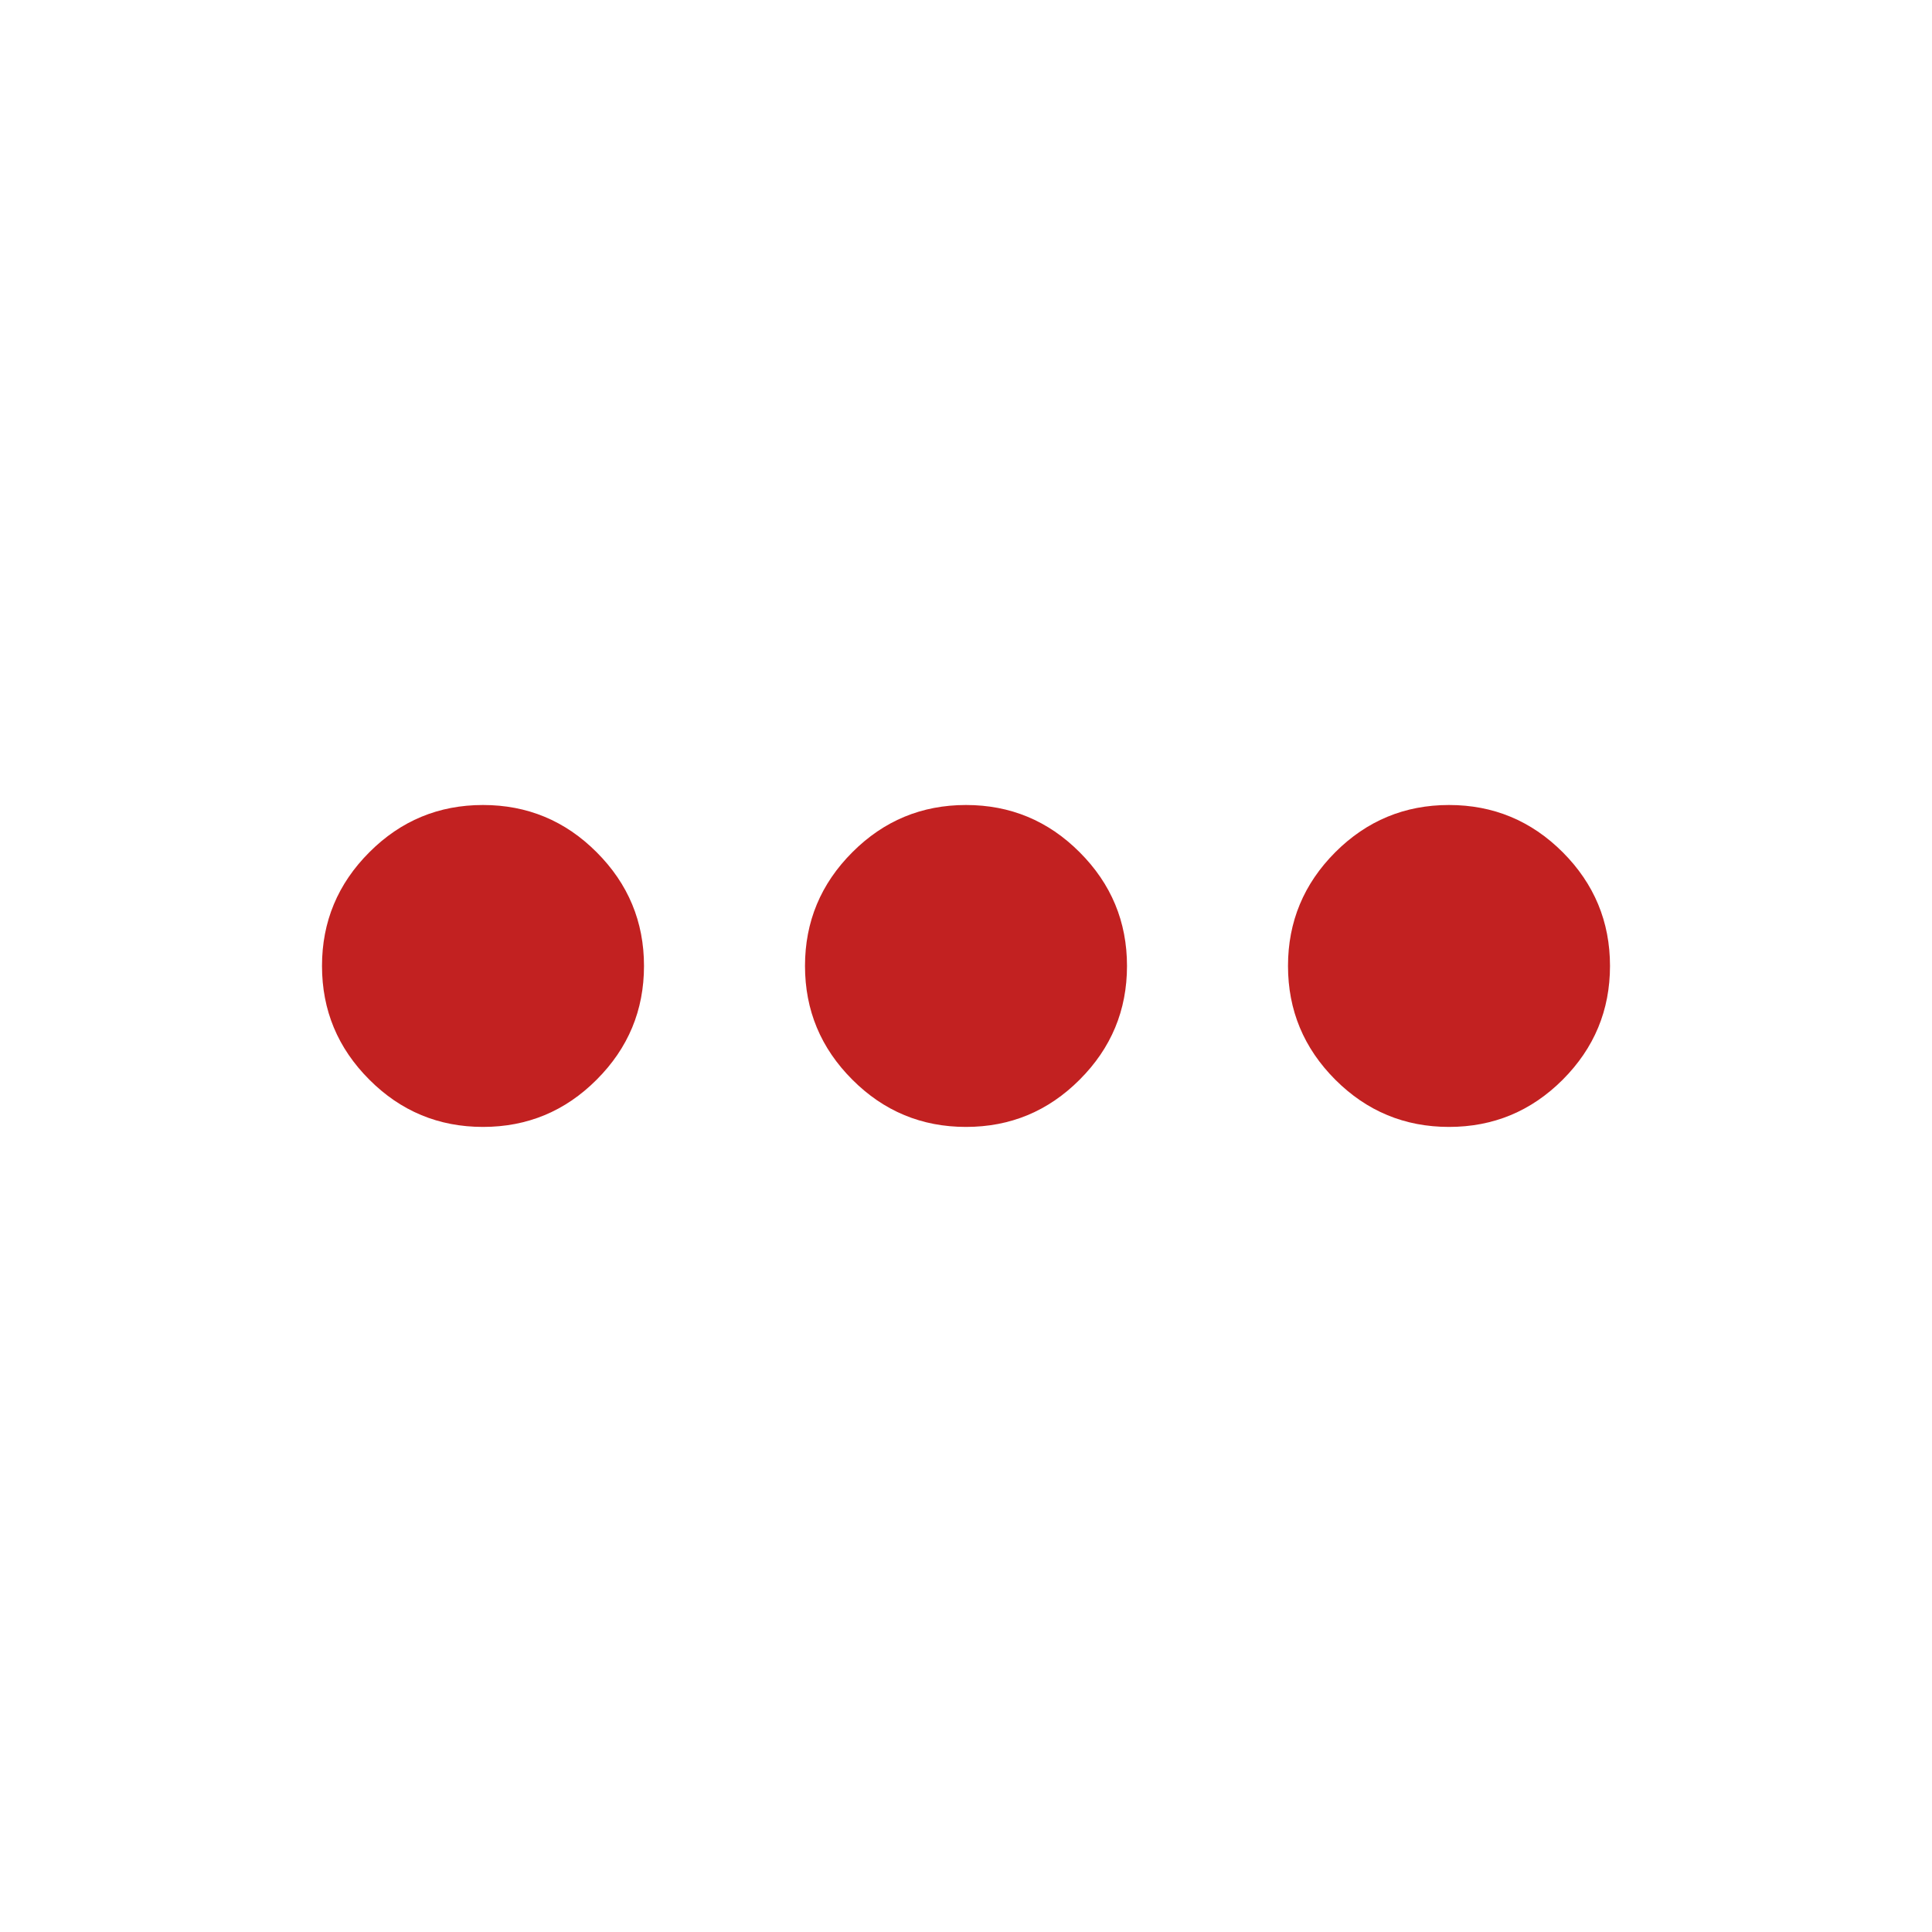
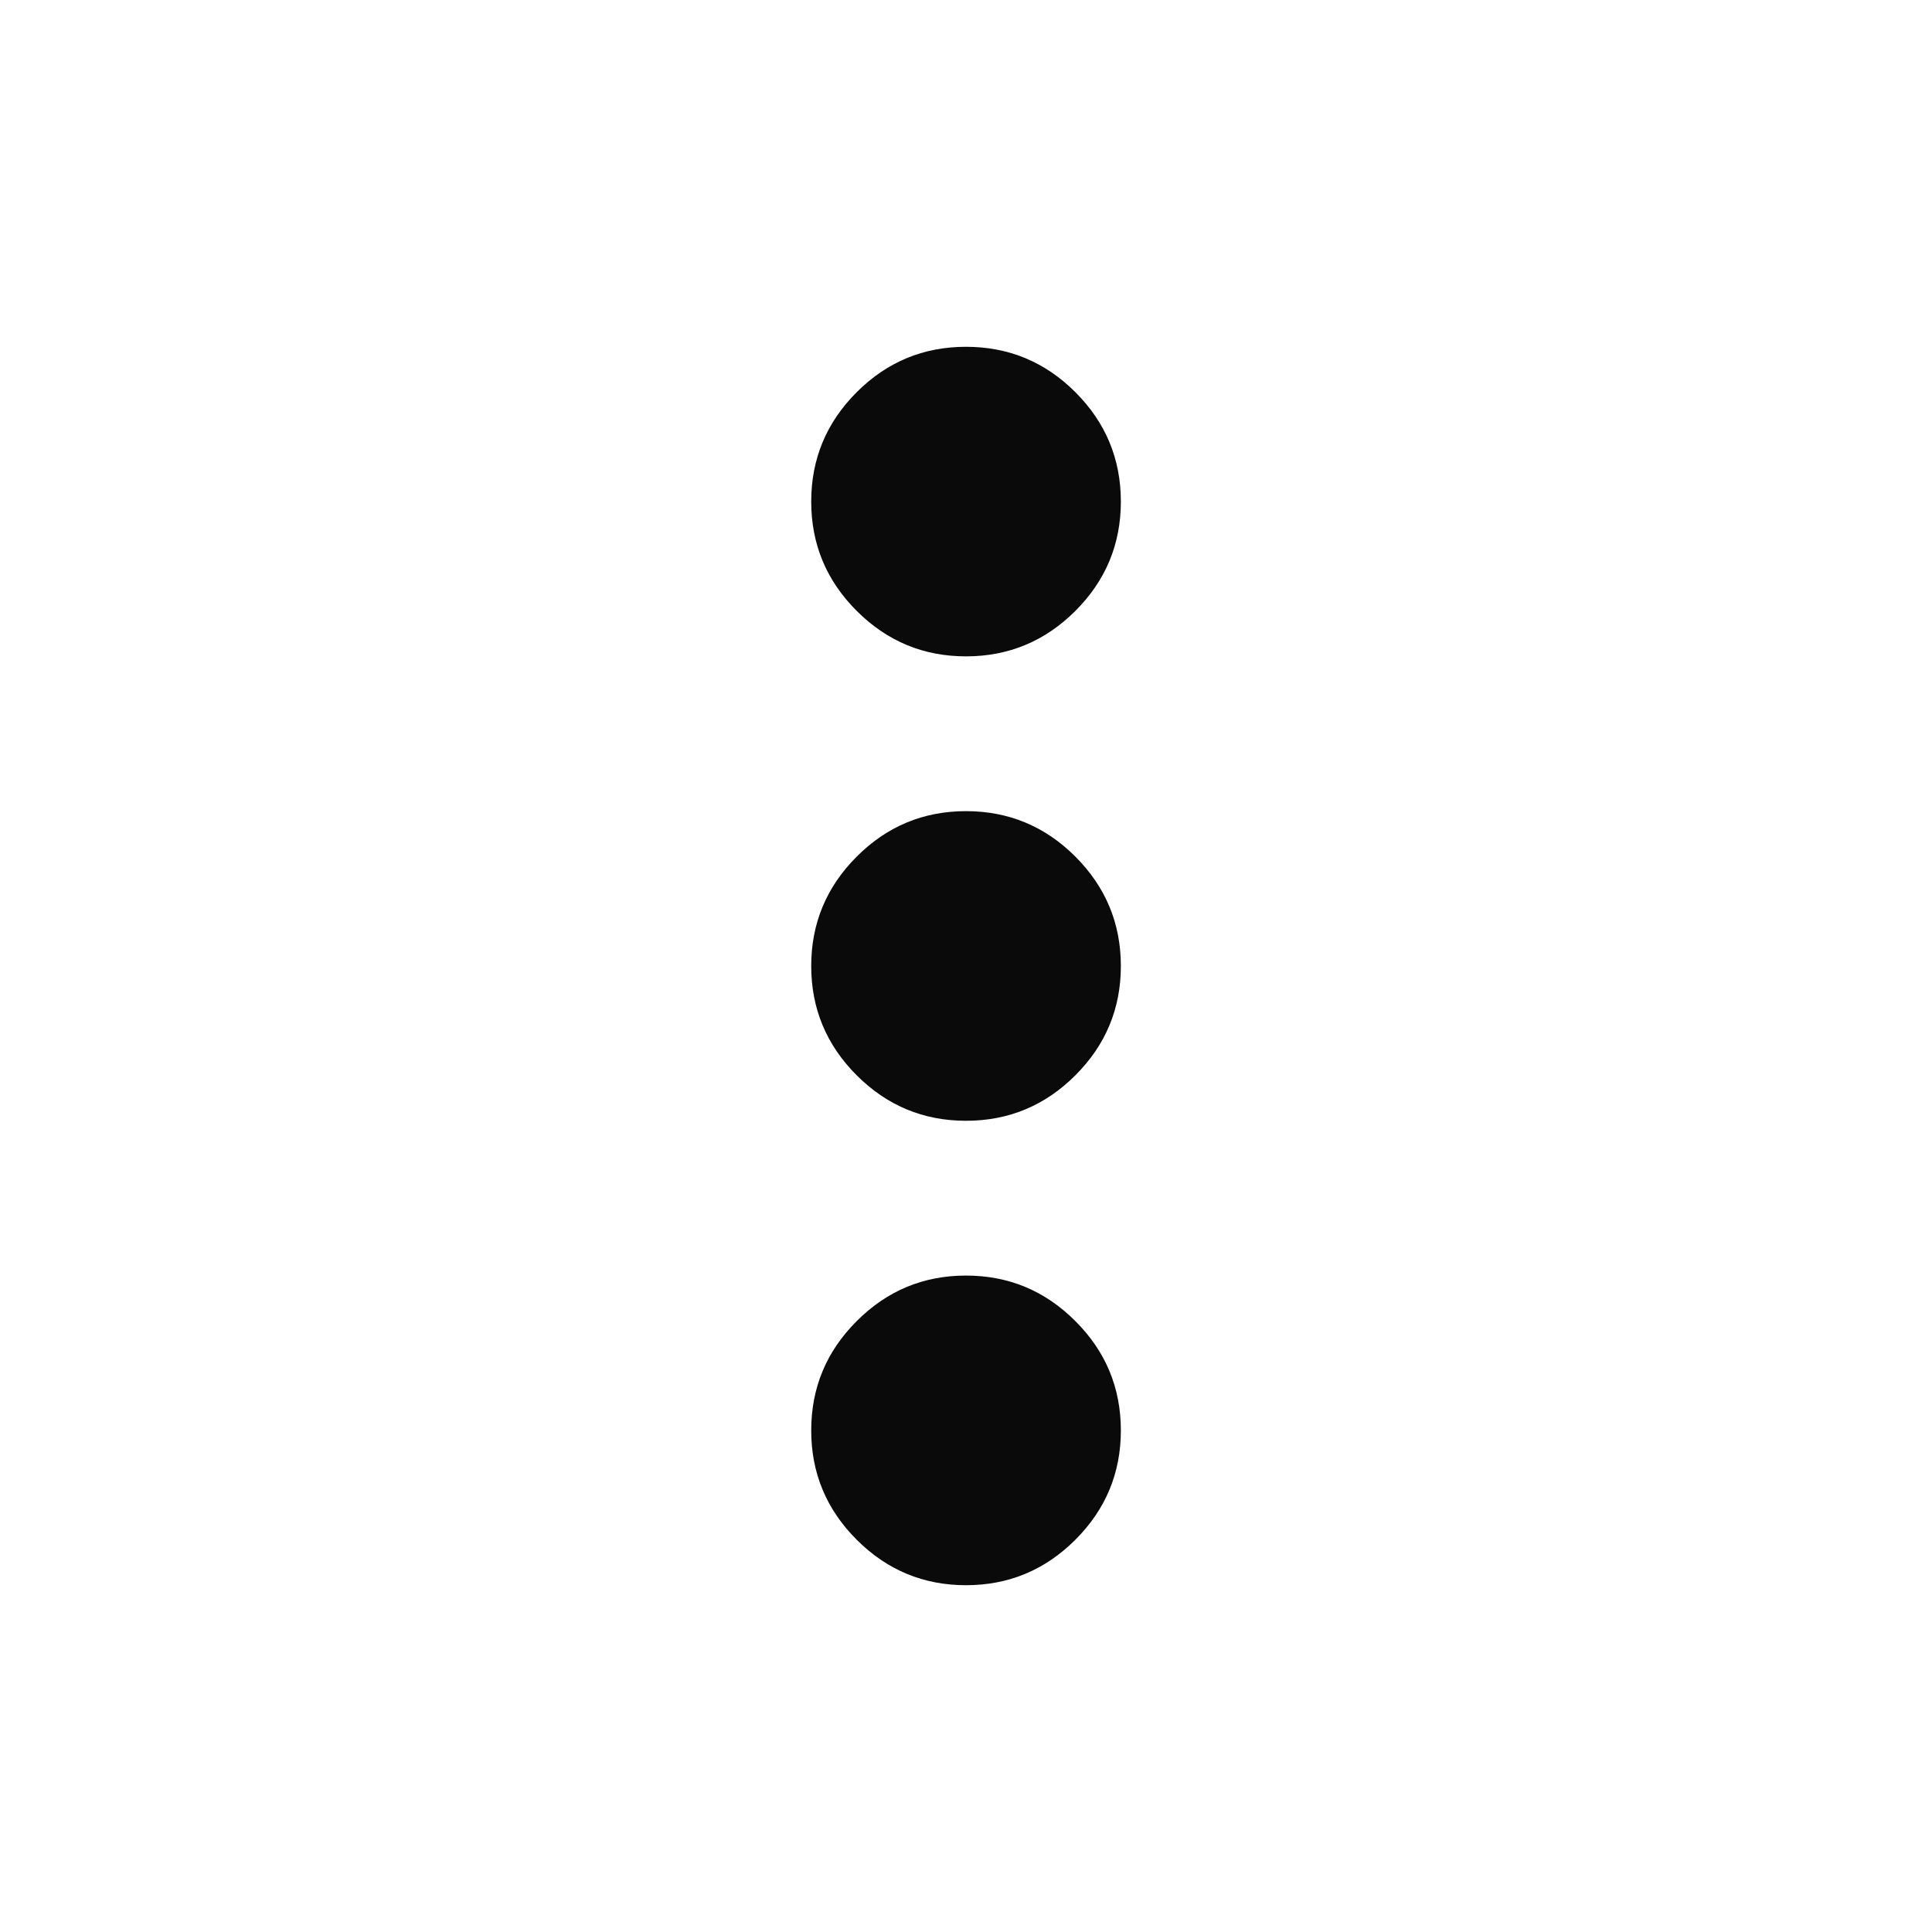
- <svg xmlns="http://www.w3.org/2000/svg" width="24" height="24" viewBox="0 0 24 24" fill="none">
+ <svg xmlns="http://www.w3.org/2000/svg" width="26" height="26" viewBox="0 0 26 26" fill="none">
  <g id="more_vert">
-     <mask id="mask0_170_3010" style="mask-type:alpha" maskUnits="userSpaceOnUse" x="0" y="0" width="24" height="24">
-       <rect id="Bounding box" y="24" width="24" height="24" transform="rotate(-90 0 24)" fill="#D9D9D9" />
+     <mask id="mask0_156_3728" style="mask-type:alpha" maskUnits="userSpaceOnUse" x="0" y="0" width="26" height="26">
+       <rect id="Bounding box" x="0.5" y="0.5" width="25" height="25" fill="#D9D9D9" />
    </mask>
-     <g mask="url(#mask0_170_3010)">
-       <path id="more_vert_2" d="M20 11.999C20 12.55 19.804 13.02 19.413 13.412C19.021 13.804 18.55 13.999 18 13.999C17.45 13.999 16.979 13.804 16.587 13.412C16.196 13.02 16 12.55 16 11.999C16 11.45 16.196 10.979 16.587 10.587C16.979 10.195 17.45 10 18 10C18.55 10 19.021 10.195 19.413 10.587C19.804 10.979 20 11.45 20 11.999ZM14 11.999C14 12.55 13.804 13.02 13.412 13.412C13.021 13.804 12.55 13.999 12 13.999C11.45 13.999 10.979 13.804 10.588 13.412C10.196 13.02 10 12.55 10 11.999C10 11.45 10.196 10.979 10.588 10.587C10.979 10.195 11.45 10 12 10C12.55 10 13.021 10.195 13.412 10.587C13.804 10.979 14 11.45 14 11.999ZM8 11.999C8 12.55 7.804 13.02 7.412 13.412C7.021 13.804 6.55 13.999 6 13.999C5.45 13.999 4.979 13.804 4.588 13.412C4.196 13.02 4 12.55 4 11.999C4 11.45 4.196 10.979 4.588 10.587C4.979 10.195 5.45 10 6 10C6.55 10 7.021 10.195 7.412 10.587C7.804 10.979 8 11.45 8 11.999Z" fill="#C22121" />
+     <g mask="url(#mask0_156_3728)">
+       <path id="more_vert_2" d="M13 21.333C12.427 21.333 11.937 21.129 11.529 20.721C11.121 20.313 10.917 19.823 10.917 19.25C10.917 18.677 11.121 18.186 11.529 17.779C11.937 17.37 12.427 17.166 13 17.166C13.573 17.166 14.064 17.37 14.472 17.779C14.88 18.186 15.084 18.677 15.084 19.25C15.084 19.823 14.88 20.313 14.472 20.721C14.064 21.129 13.573 21.333 13 21.333ZM13 15.083C12.427 15.083 11.937 14.879 11.529 14.471C11.121 14.063 10.917 13.573 10.917 13C10.917 12.427 11.121 11.937 11.529 11.528C11.937 11.12 12.427 10.916 13 10.916C13.573 10.916 14.064 11.12 14.472 11.528C14.88 11.937 15.084 12.427 15.084 13C15.084 13.573 14.88 14.063 14.472 14.471C14.064 14.879 13.573 15.083 13 15.083ZM13 8.833C12.427 8.833 11.937 8.629 11.529 8.221C11.121 7.813 10.917 7.323 10.917 6.75C10.917 6.177 11.121 5.686 11.529 5.278C11.937 4.87 12.427 4.667 13 4.667C13.573 4.667 14.064 4.87 14.472 5.278C14.88 5.686 15.084 6.177 15.084 6.75C15.084 7.323 14.88 7.813 14.472 8.221C14.064 8.629 13.573 8.833 13 8.833Z" fill="#0A0A0A" />
    </g>
  </g>
</svg>
